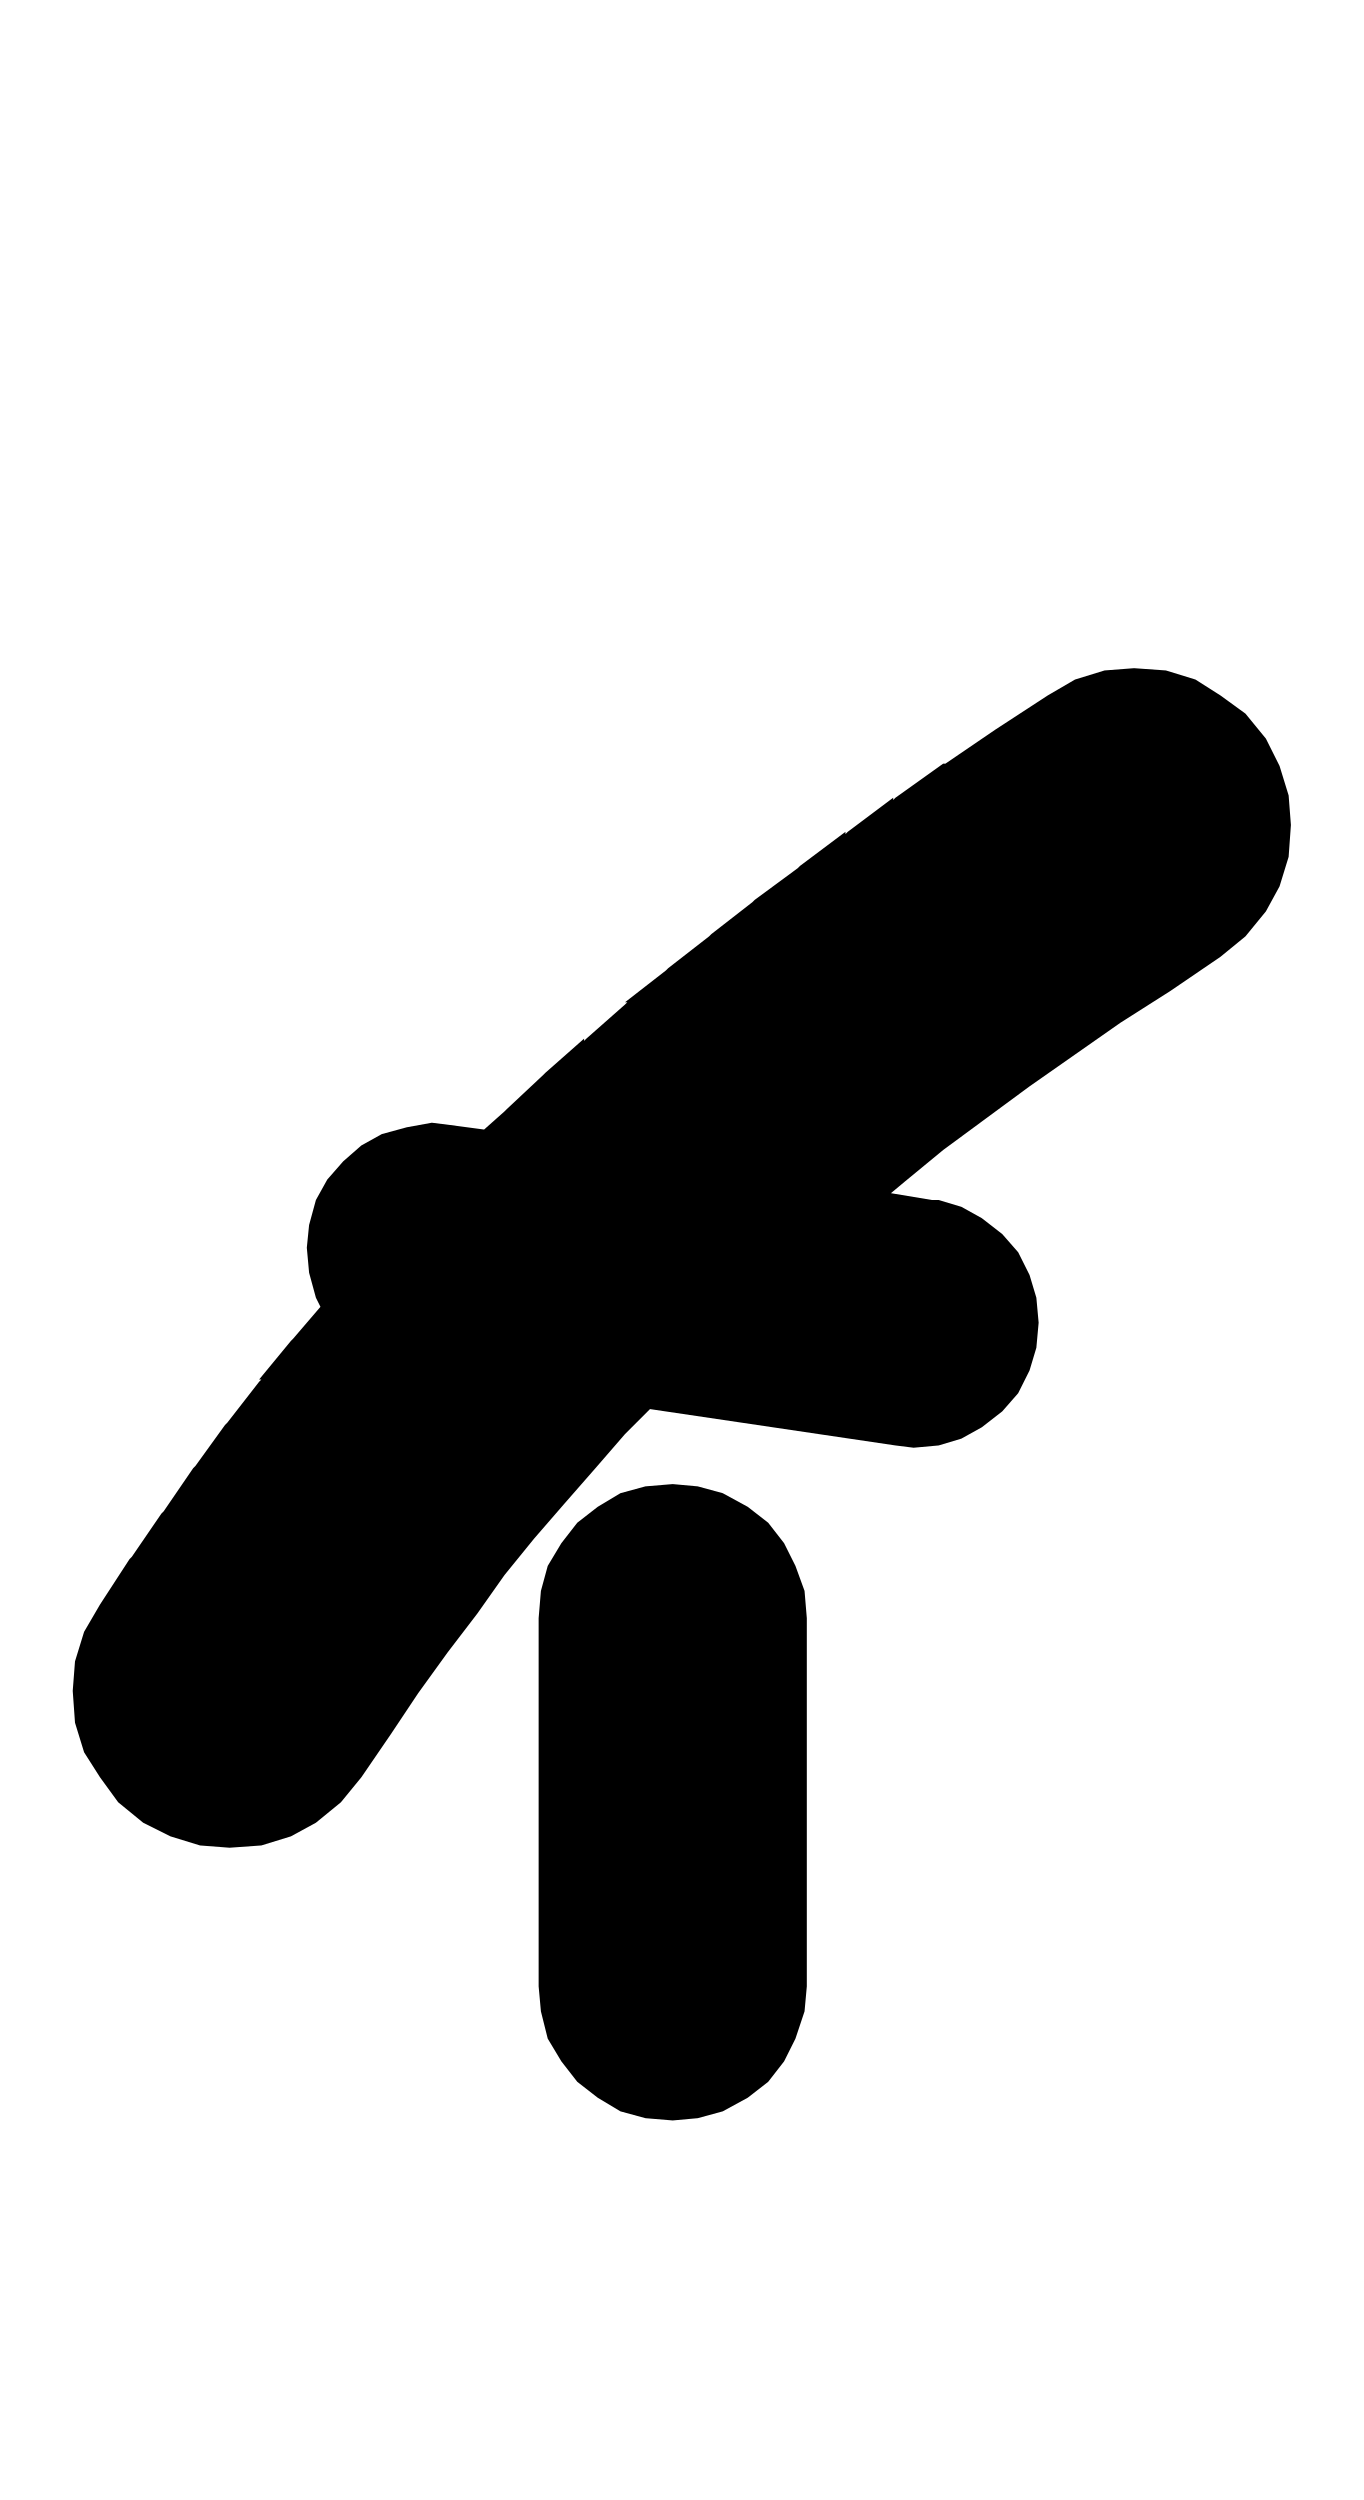
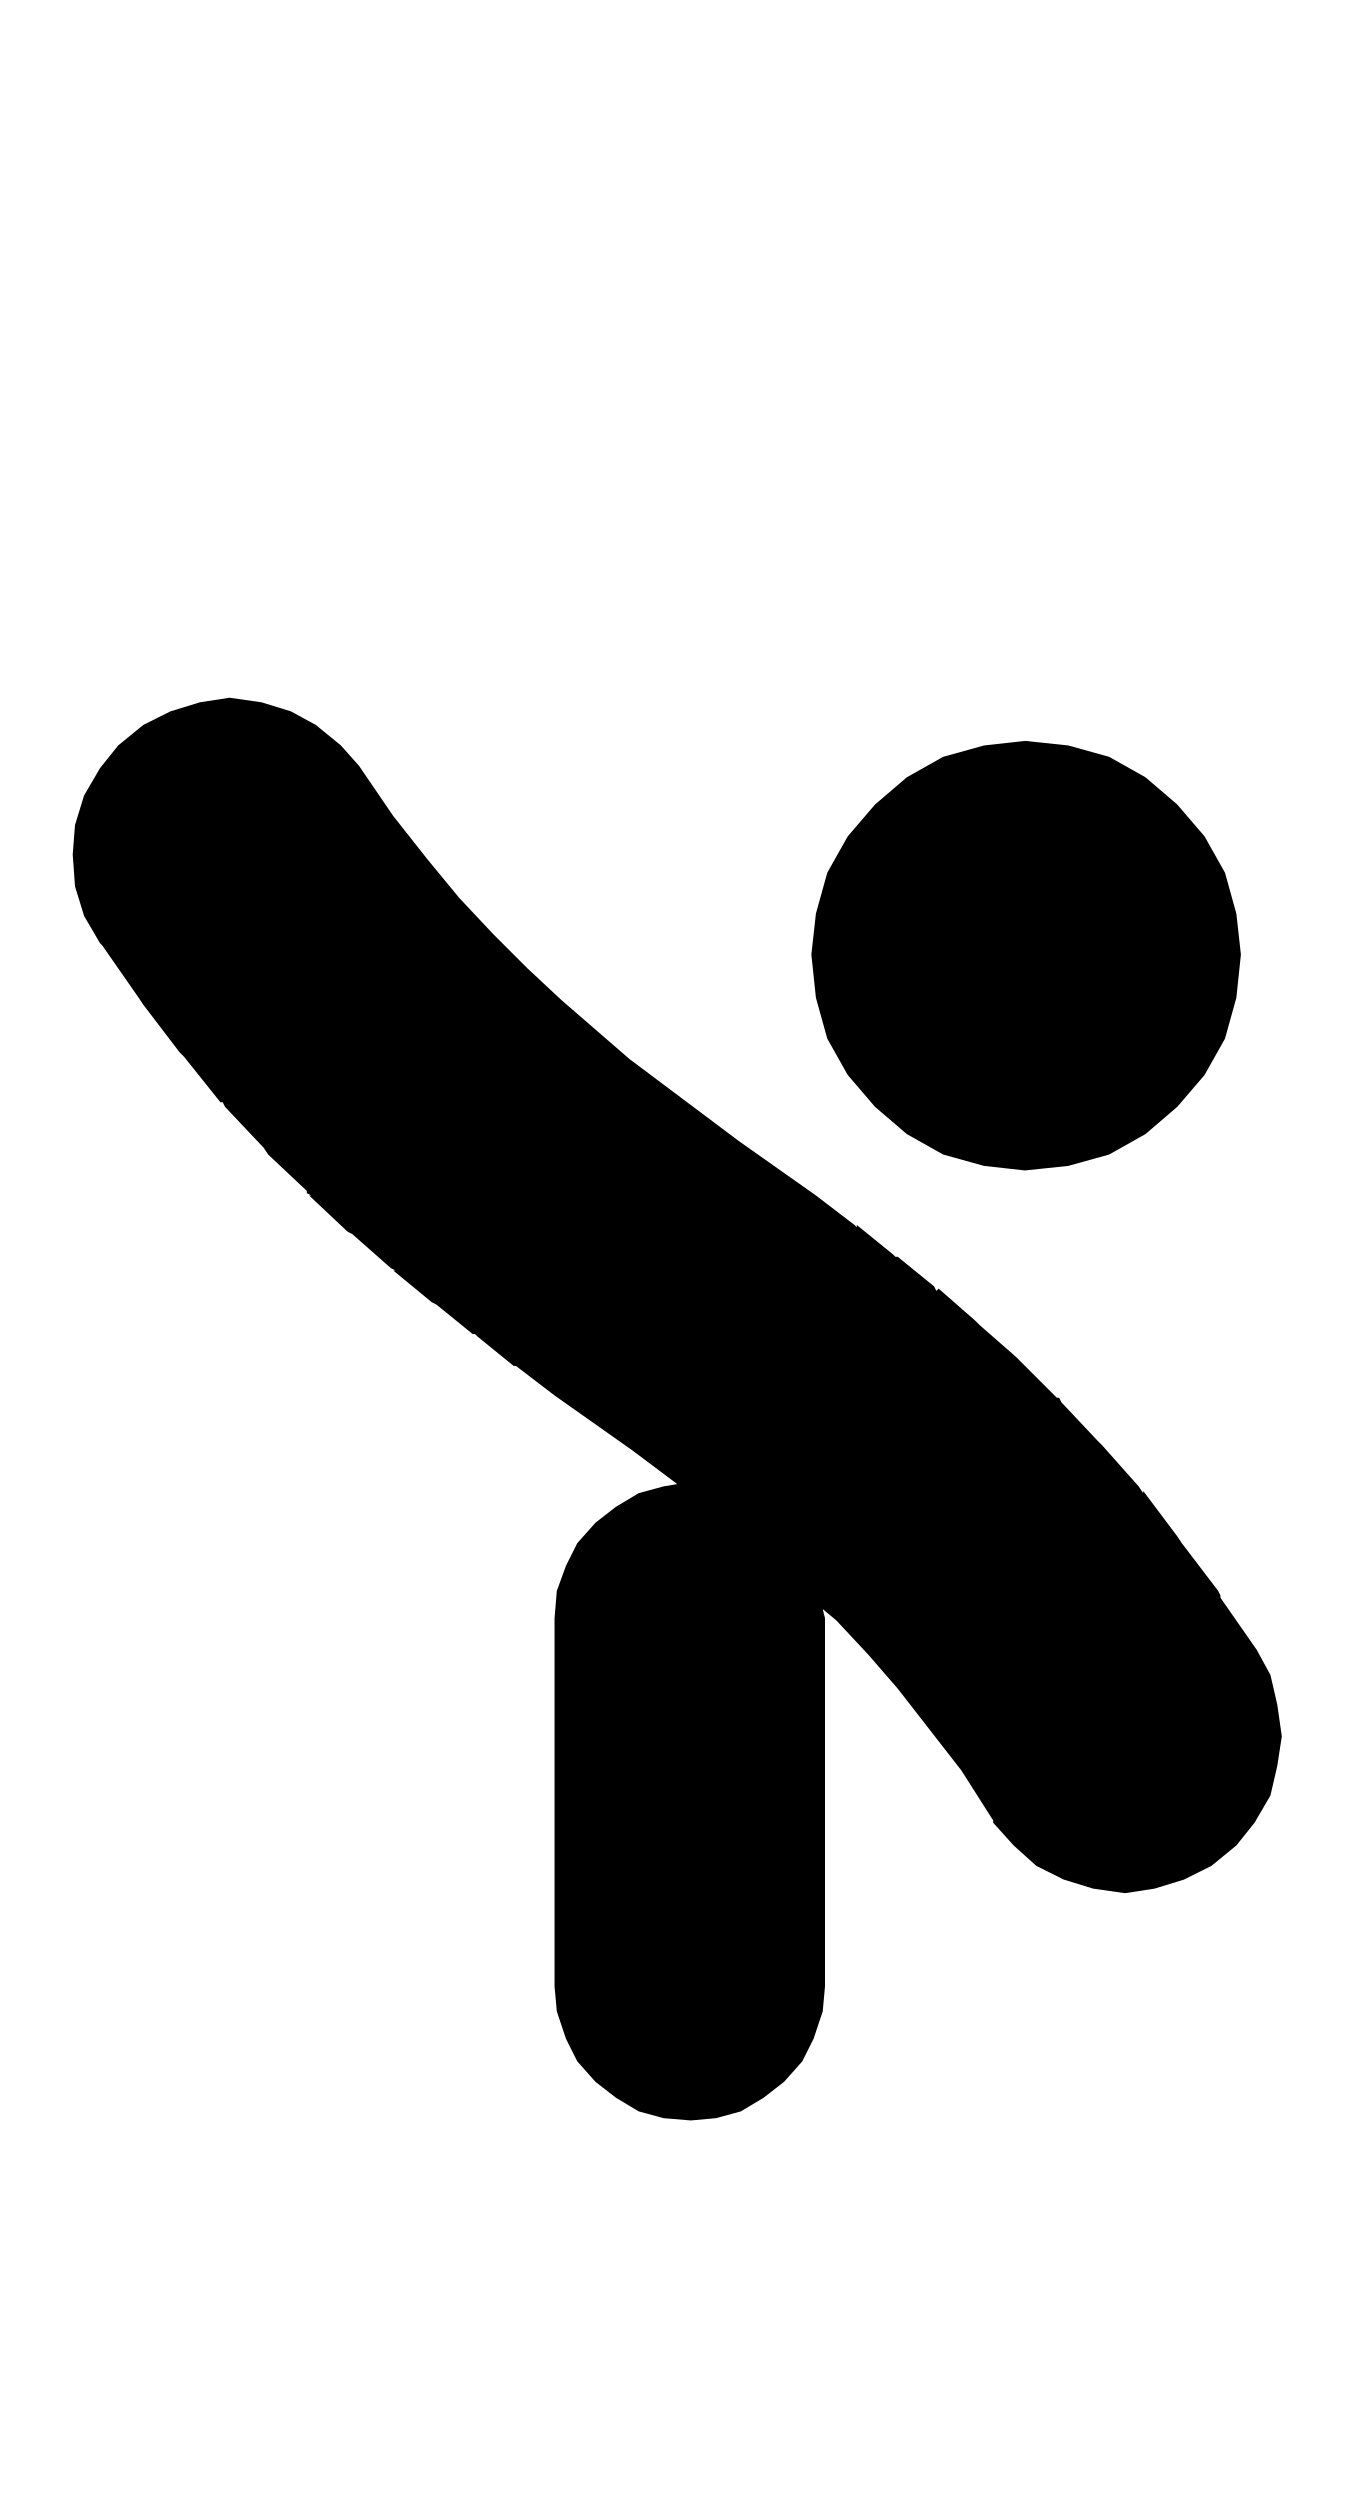
- <svg xmlns="http://www.w3.org/2000/svg" viewBox="0 -900 600 1100">
-   <path transform="scale(1,-1)" fill="currentColor" d="M44 194 57 214 58 215 71 234 72 235 85 254 86 255 99 273 100 274 114 292 115 293H114L128 310L129 311L141 325L139 329L136 340L135 351L136 361L139 372L144 381L151 389L159 396L168 401L179 404L190 406L198 405L213 403L222 411L223 412L239 427L240 428L257 443V442L258 443L275 458L276 459H275L293 473L294 474L312 488L313 489L331 503L332 504L351 518L352 519L372 534V533L373 534L393 549V548L394 549L415 564H416L438 579L461 594V595V594L473 601L486 605L499 606L513 605L526 601L537 594L548 586L557 575L563 563L567 550L568 537L567 523L563 510L557 499L548 488L537 479L515 464L493 450L473 436L453 422L434 408L415 394L398 380L392 375L410 372H413L423 369L432 364L441 357L448 349L453 339L456 329L457 318L456 307L453 297L448 287L441 279L432 272L423 267L413 264L402 263L394 264L286 280L275 269L262 254L248 238L235 223L222 207L210 190L197 173L184 155L172 137L159 118L150 107L139 98L128 92L115 88L101 87L88 88L75 92L63 98L52 107L44 118L37 129L33 142L32 156L33 169L37 182ZM355 188V26L354 15L350 3L345 -7L338 -16L329 -23L318 -29L307 -32L296 -33L284 -32L273 -29L263 -23L254 -16L247 -7L241 3L238 15L237 26V188L238 200L241 211L247 221L254 230L263 237L273 243L284 246L296 247L307 246L318 243L329 237L338 230L345 221L350 211L354 200Z" />
+ <svg xmlns="http://www.w3.org/2000/svg" viewBox="0 -900 596 1100">
+   <path transform="scale(1,-1)" fill="currentColor" d="M437 99 423 121 409 139 395 157 382 172 368 187 362 192 363 188V26L362 15L358 3L353 -7L345 -16L336 -23L326 -29L315 -32L304 -33L292 -32L281 -29L271 -23L262 -16L254 -7L249 3L245 15L244 26V188L245 200L249 211L254 221L262 230L271 237L281 243L292 246L298 247L294 250L278 262L261 274L244 286L227 299H226L210 312L209 313H208L192 326L190 327L173 341H174L172 342L155 357L153 358L136 374H137L135 375V376L118 392L116 395L99 413L98 415H97L81 435L79 437L63 458L61 461L45 484L44 485L37 497L33 510L32 524L33 537L37 550L44 562L52 572L63 581L75 587L88 591L101 593L115 591L128 587L139 581L150 572L158 563L173 541L188 522L202 505L217 489L232 474L247 460L262 447L277 434L293 422L309 410L325 398L342 386L359 374V373V374L376 361L377 360V361L393 348L394 347H395L411 334L412 332L413 333L429 319L431 317L447 303L449 301L465 285H466L467 283L483 266L485 264L501 246L503 243V244L518 224L520 221L536 200L537 198V197L553 174L559 163L562 150L564 136L562 123L559 110L552 98L544 88L533 79L521 73L508 69L495 67L481 69L468 73L456 79L446 88L437 98ZM546 480 544 461 539 443 530 427 518 413 504 401 488 392 470 387 451 385 433 387 415 392 399 401 385 413 373 427 364 443 359 461 357 480 359 498 364 516 373 532 385 546 399 558 415 567 433 572 451 574 470 572 488 567 504 558 518 546 530 532 539 516 544 498Z" />
</svg>
